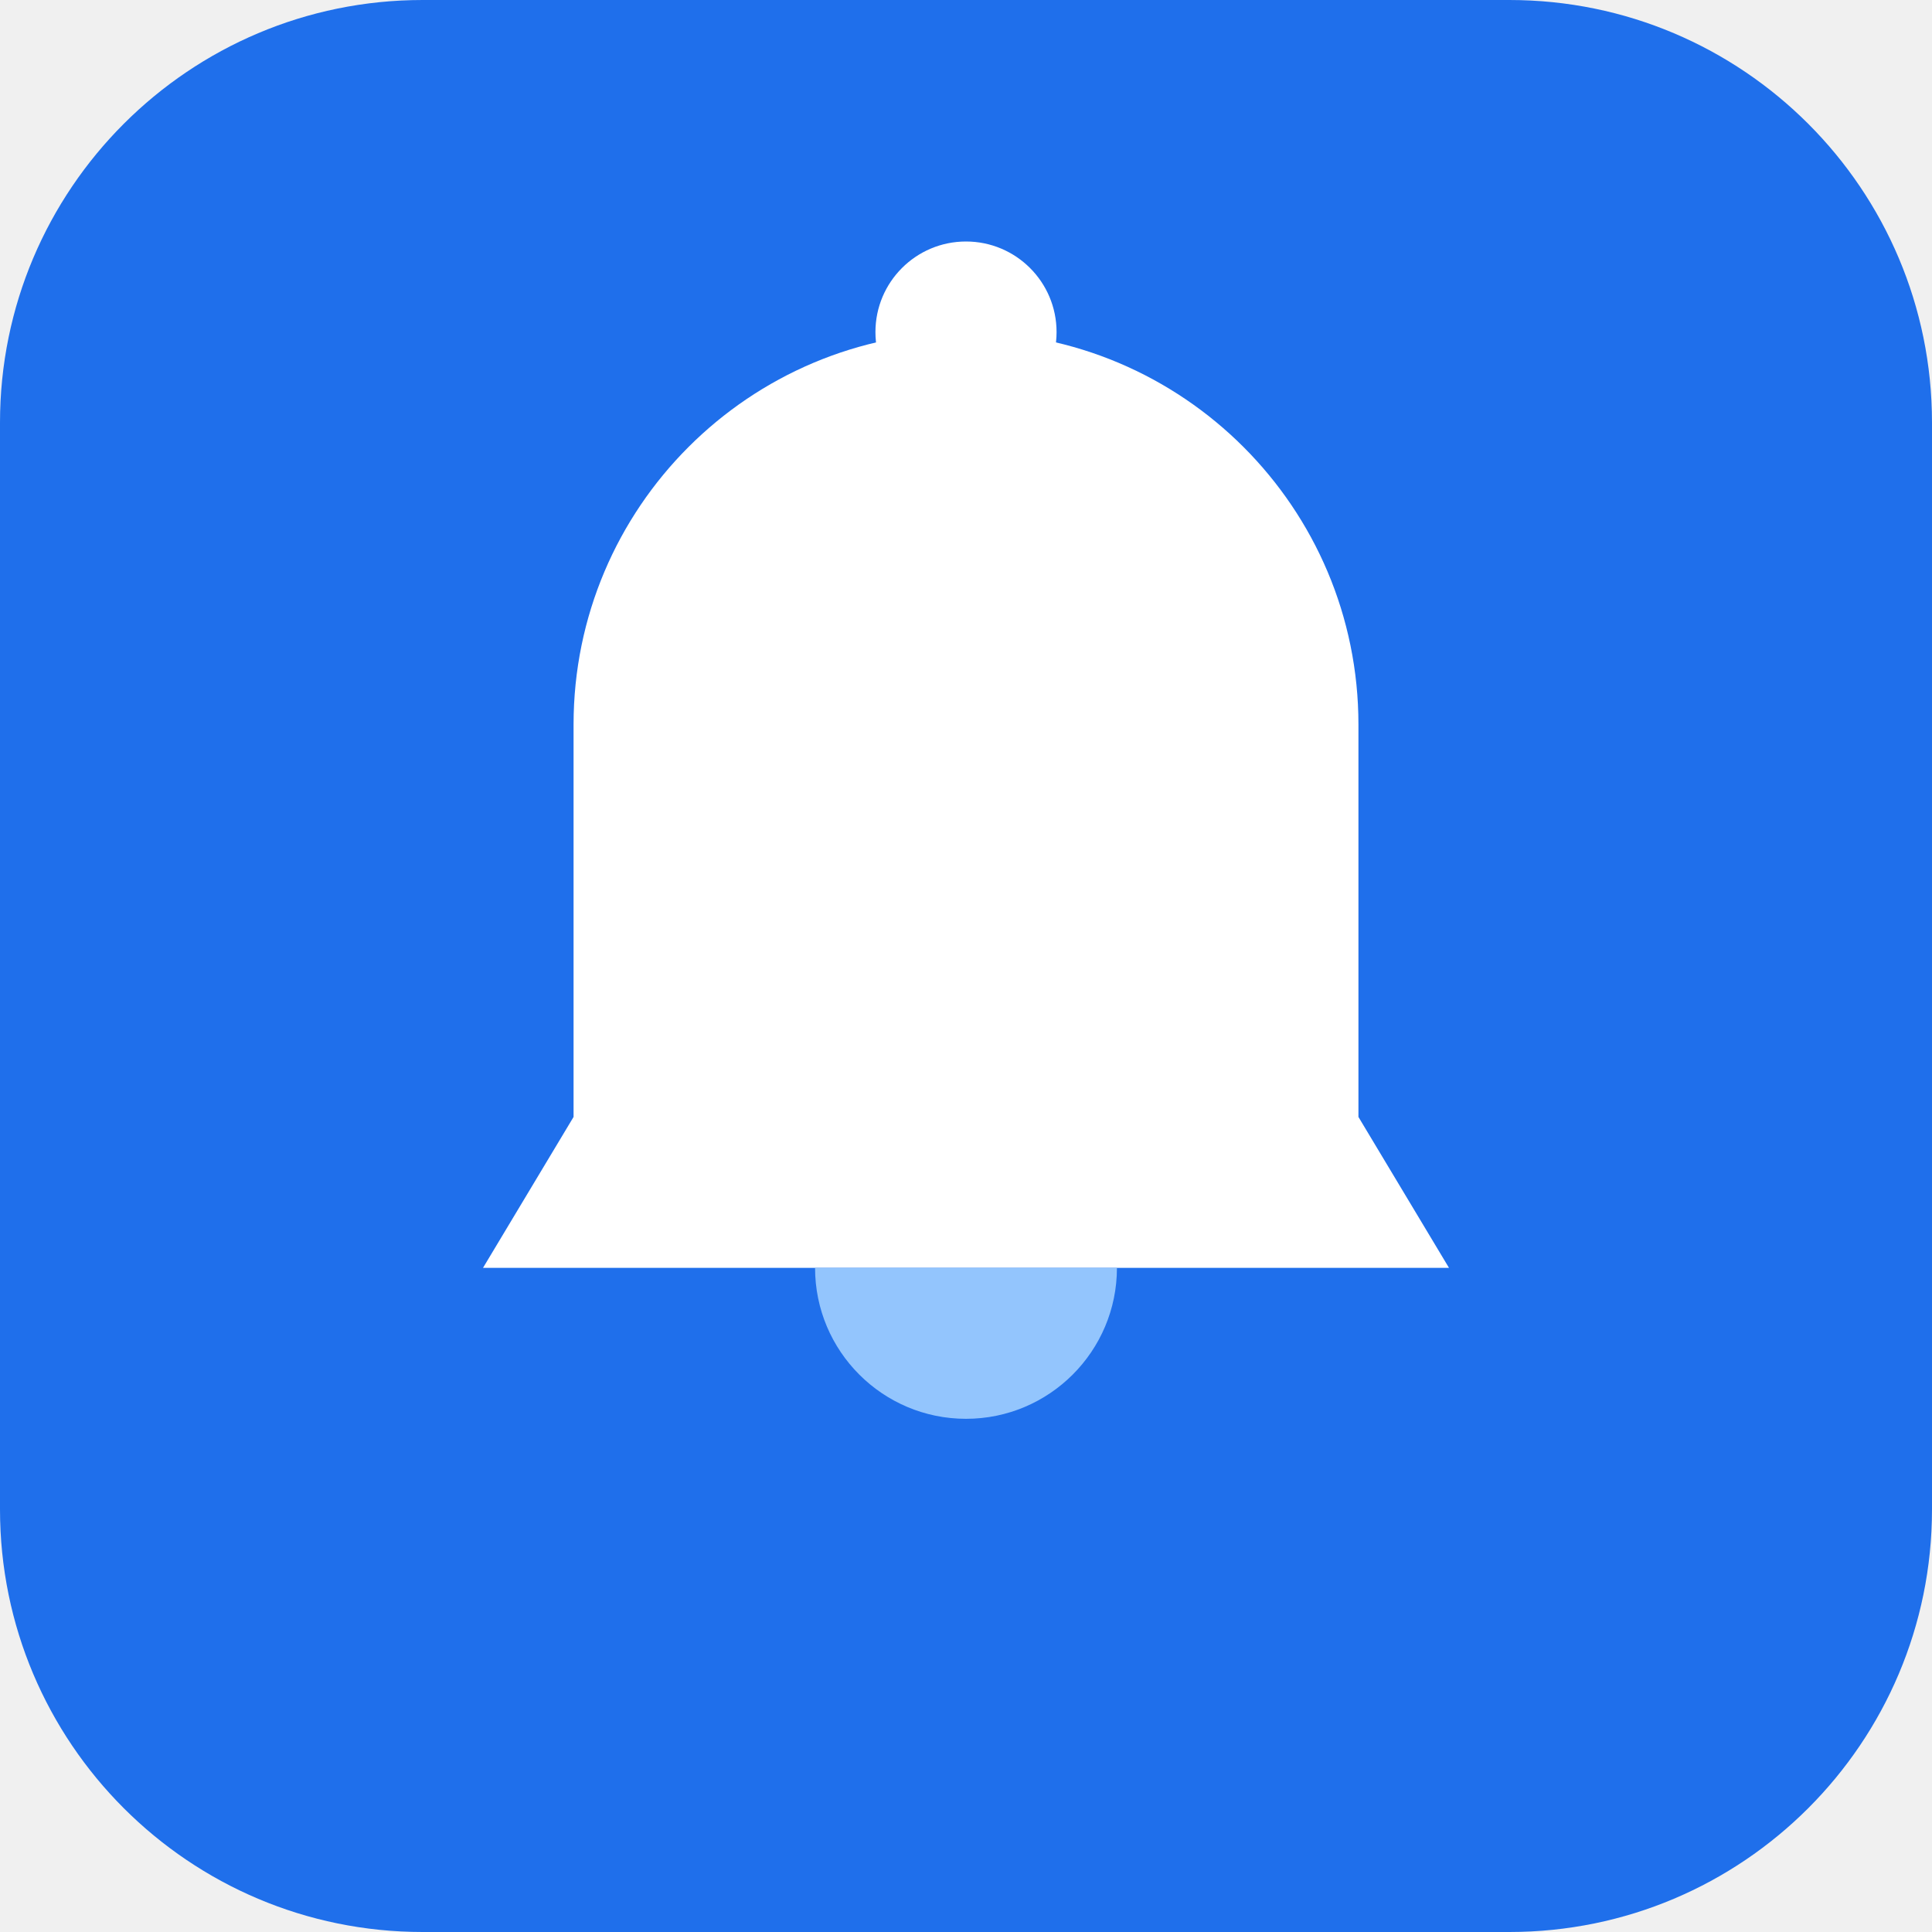
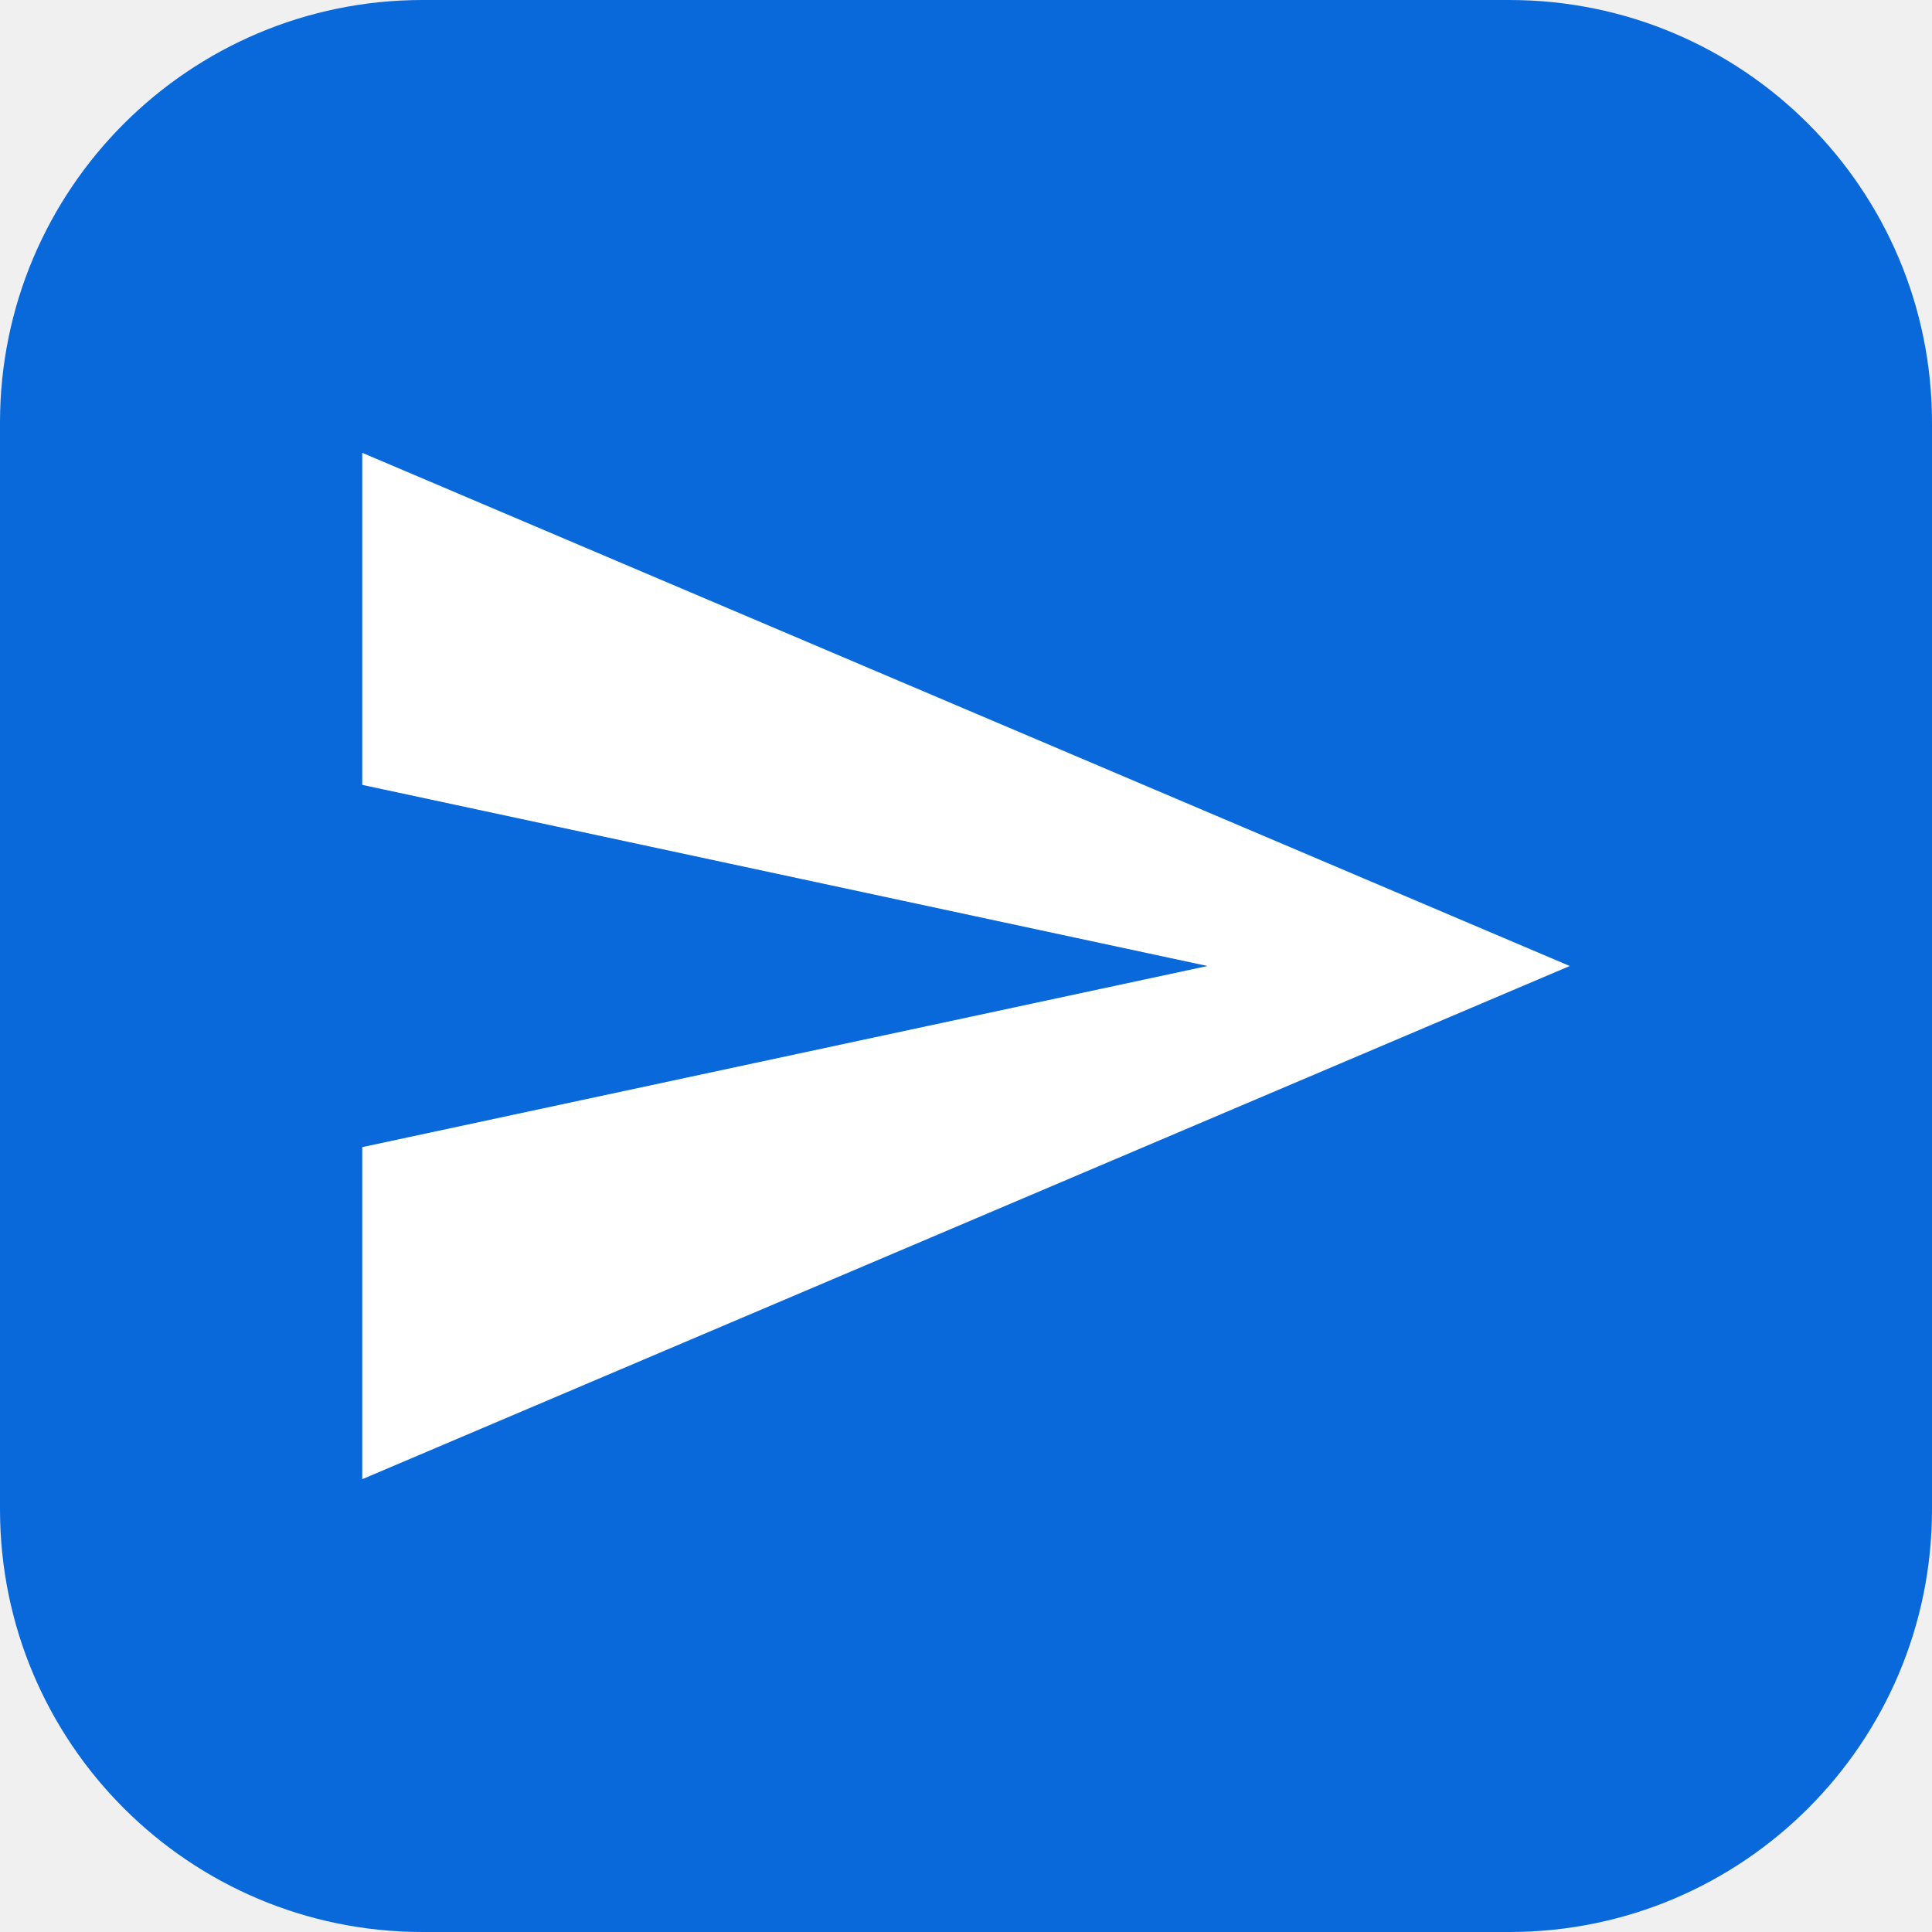
<svg xmlns="http://www.w3.org/2000/svg" viewBox="0 0 32 32" fill="none">
-   <rect width="32" height="32" rx="7" fill="#1f6feb" />
-   <path d="M16 5.5C12.41 5.5 9.5 8.41 9.5 12v6.5l-1.5 2.5h16l-1.5-2.5V12c0-3.59-2.91-6.5-6.5-6.5z" fill="white" />
-   <circle cx="16" cy="5.5" r="1.5" fill="white" />
-   <path d="M13.5 21c0 1.38 1.12 2.5 2.5 2.5s2.5-1.12 2.5-2.5h-5z" fill="#93c5fd" />
+   <rect width="32" height="32" rx="7" fill="#0969da" />
+   <path d="M6 7.5L26 16L6 24.5V19L20 16L6 13V7.5Z" fill="white" />
</svg>
